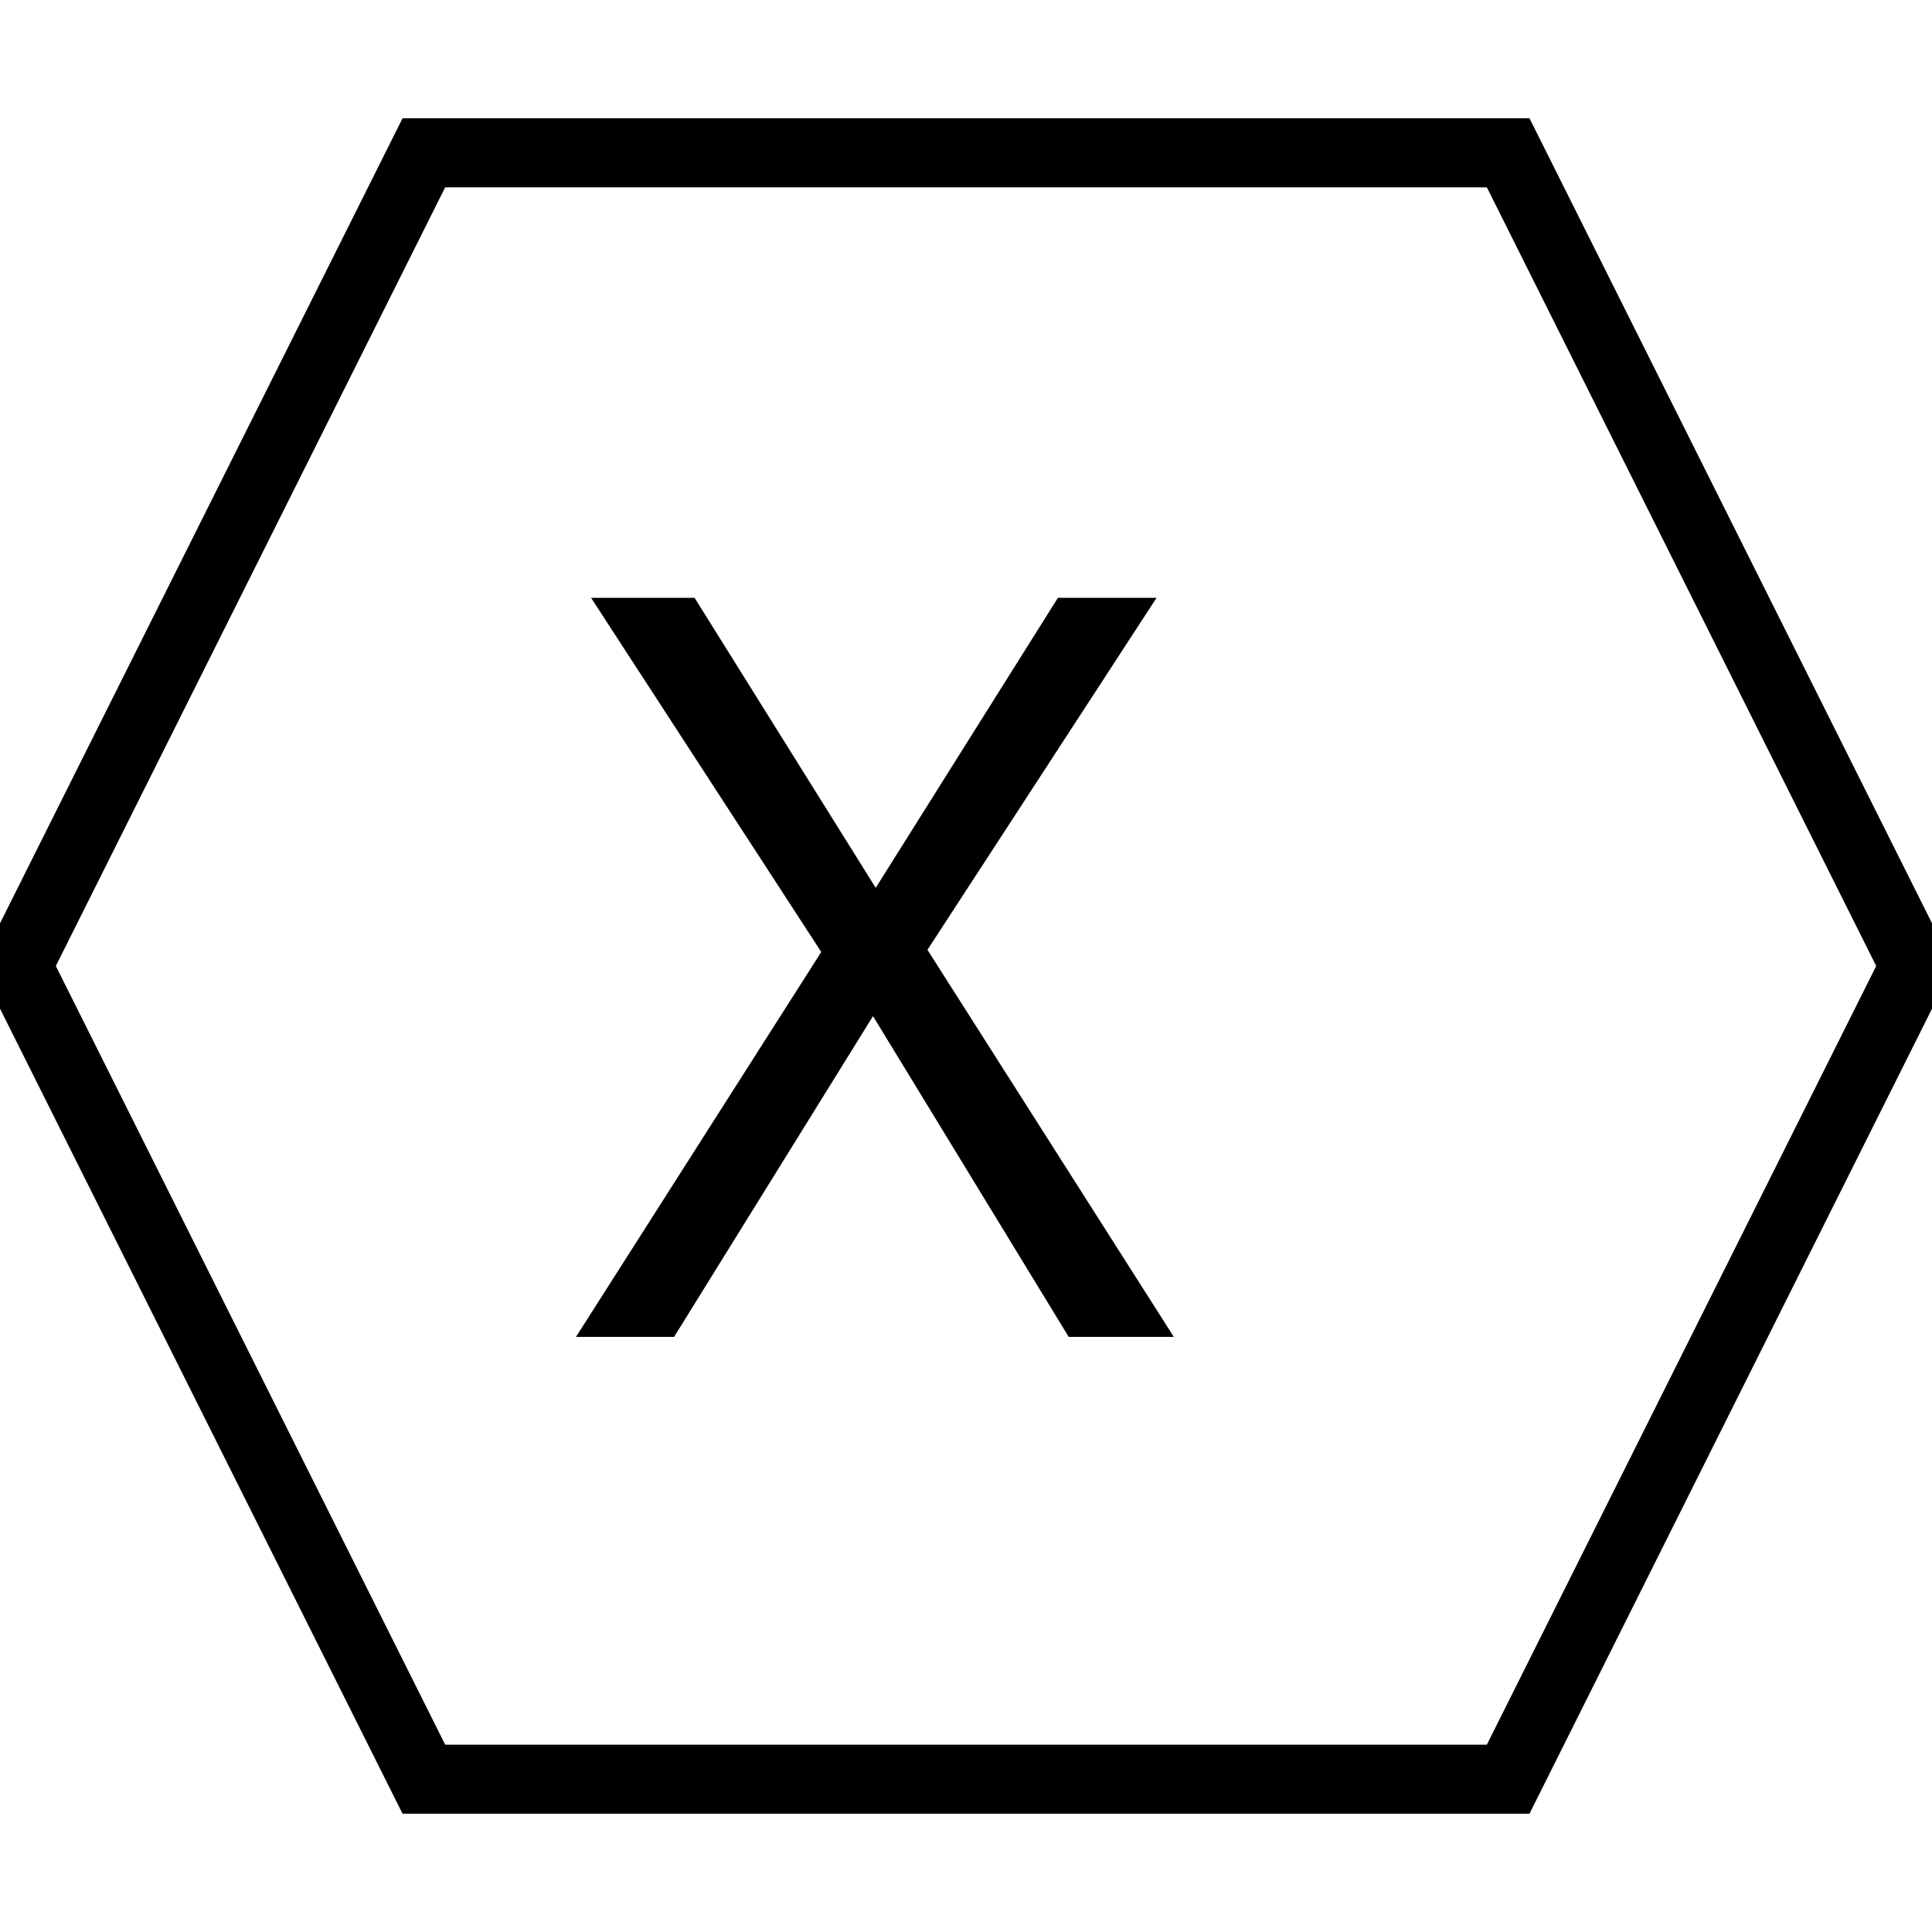
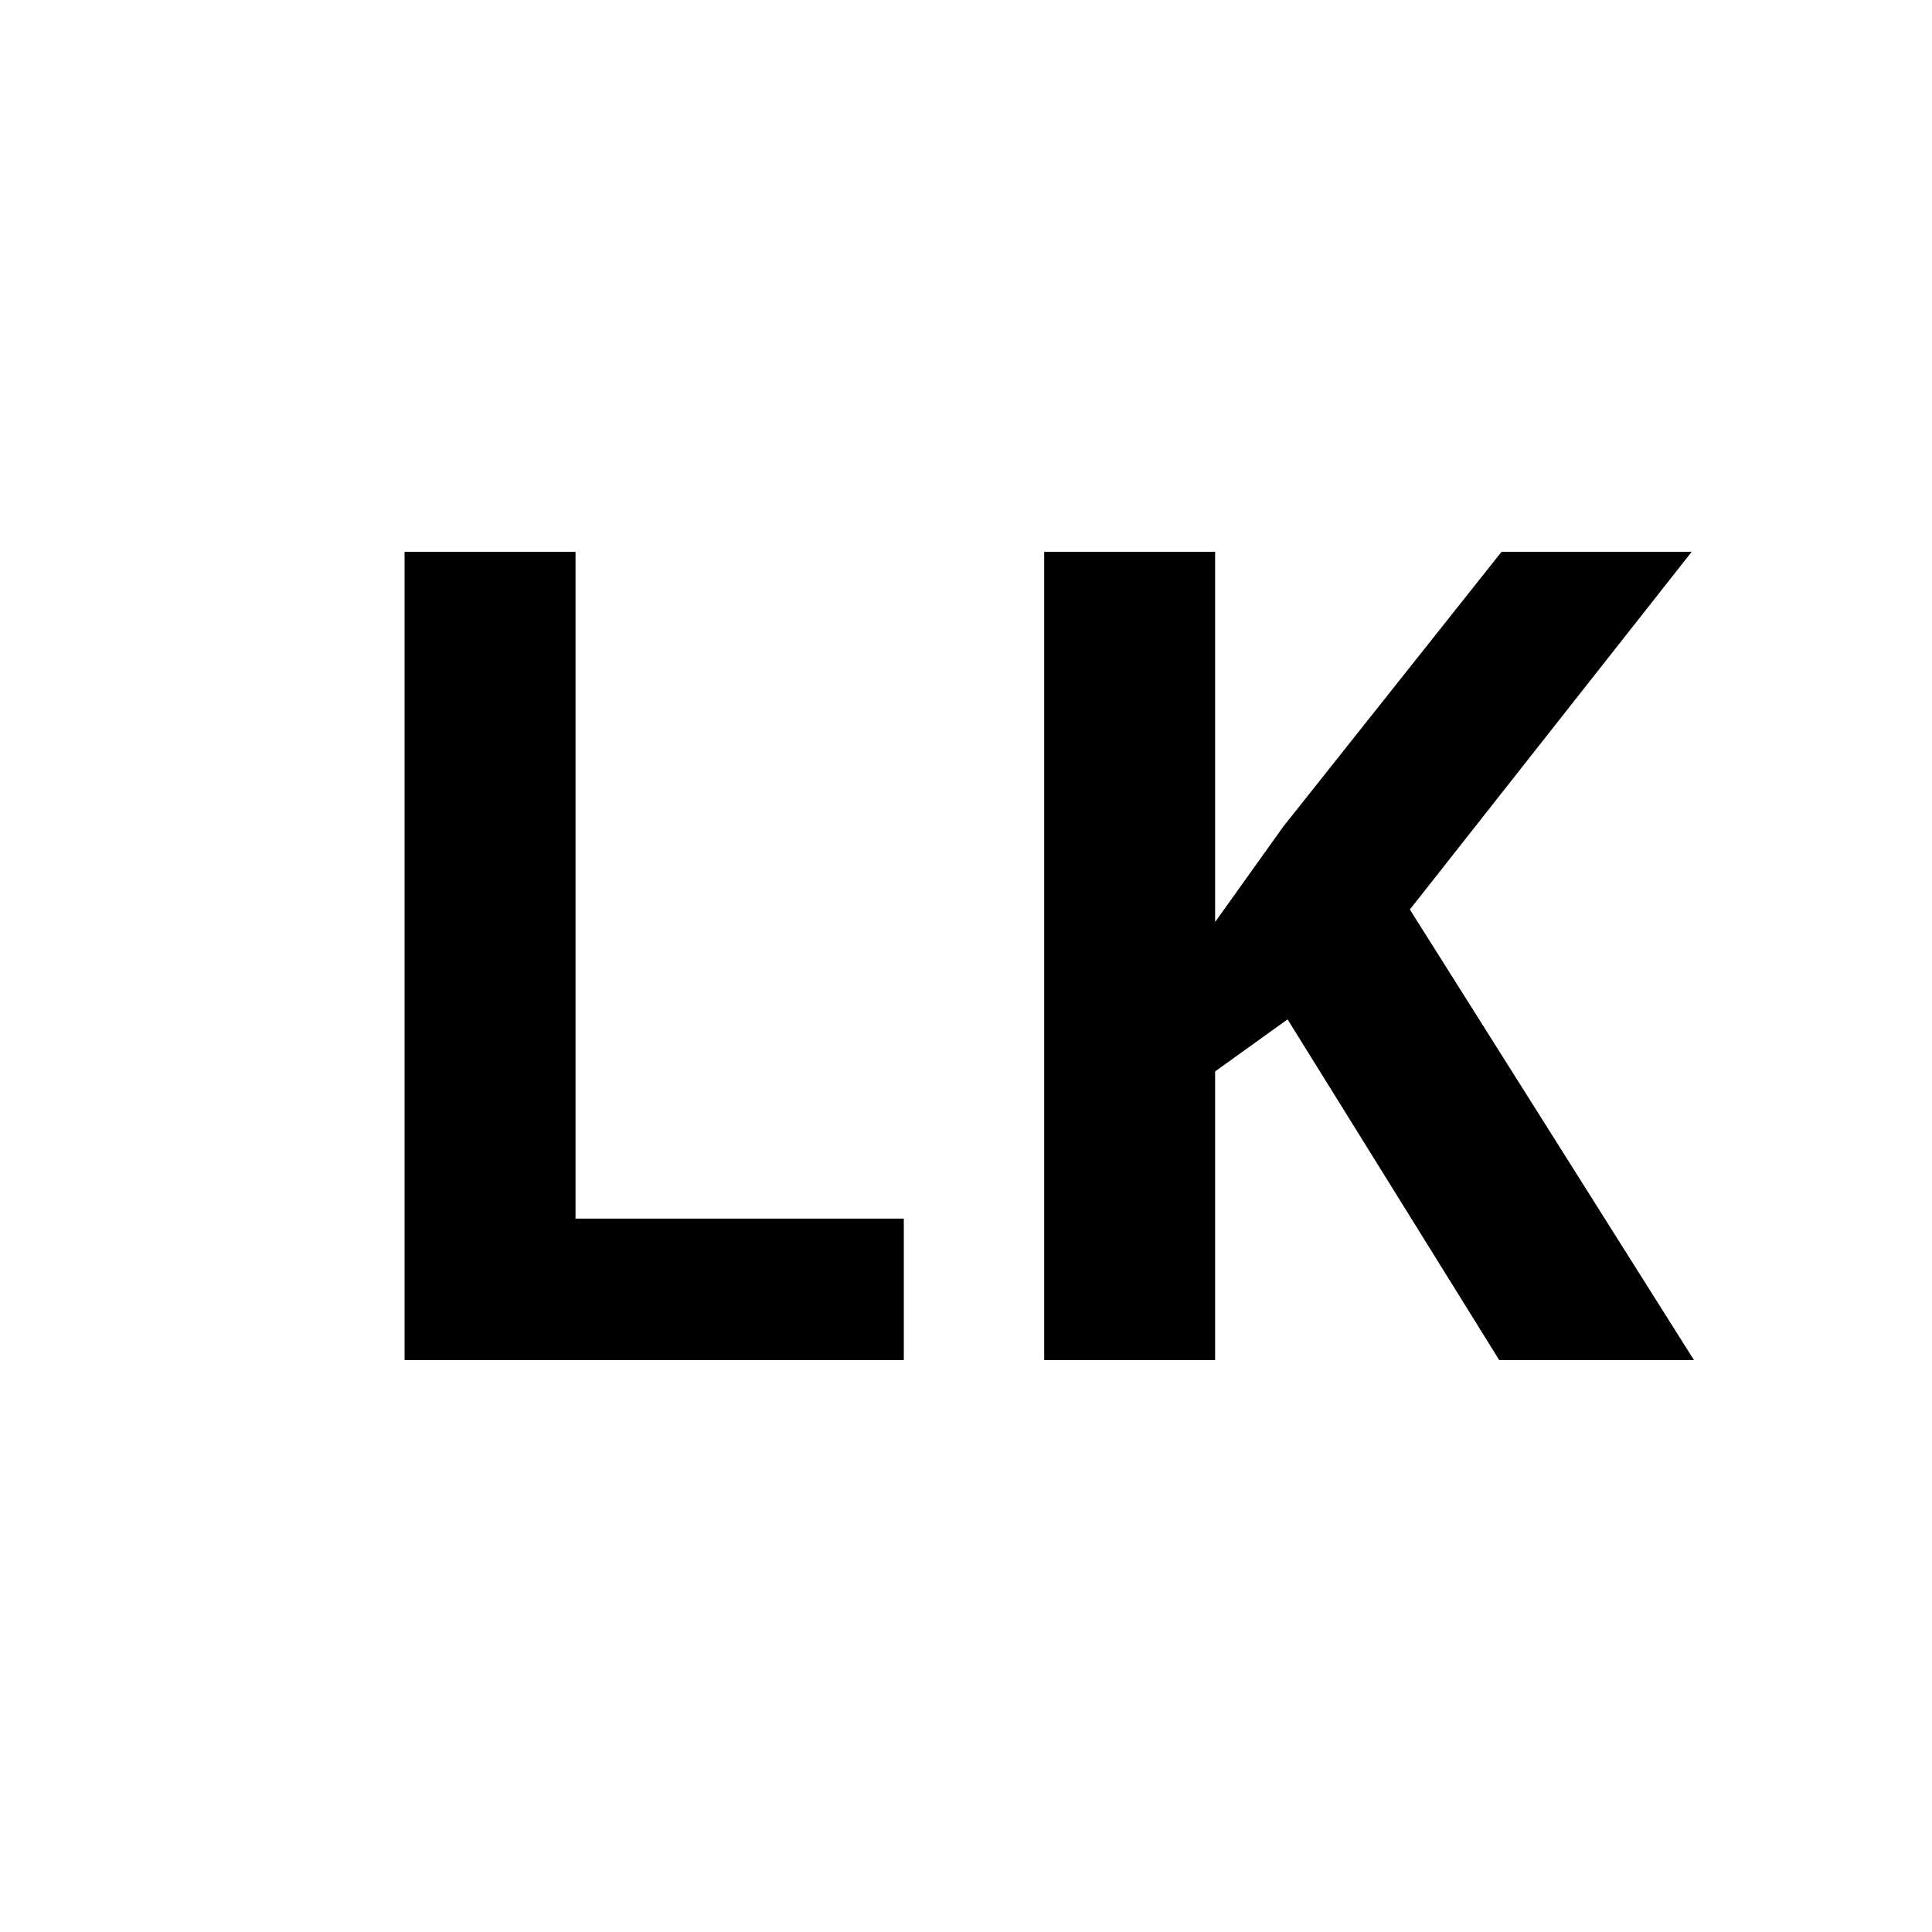
- <svg xmlns="http://www.w3.org/2000/svg" width="56" height="56">
-   <g>
-     <rect fill="#fff" id="canvas_background" height="58" width="58" y="-1" x="-1" />
-     <g display="none" overflow="visible" y="0" x="0" height="100%" width="100%" id="canvasGrid">
-       <rect fill="url(#gridpattern)" stroke-width="0" y="0" x="0" height="100%" width="100%" />
-     </g>
-   </g>
-   <g>
-     <path stroke="#000" id="svg_2" d="m0.5,28l11.786,-23.571l31.429,0l11.786,23.571l-11.786,23.571l-31.429,0l-11.786,-23.571z" stroke-width="2" fill="#fff" />
-     <text transform="matrix(1,0,0,1,0,0) " style="cursor: text;" font-style="normal" font-weight="normal" xml:space="preserve" text-anchor="start" font-family="'Montserrat Black'" font-size="30" id="svg_1" y="38.75" x="16.57" stroke-width="0" stroke="#000" fill="#000000">X</text>
-   </g>
+ <svg xmlns="http://www.w3.org/2000/svg" id="Layer_1" viewBox="0 0 512 512">
+   <defs>
+     <style>.cls-1{fill:#fff;stroke-width:0px;}.cls-2{font-family:CascadiaCodeRoman-Bold, 'Cascadia Code';font-size:300px;font-variation-settings:'wght' 700;font-weight:700;}</style>
+   </defs>
+   <rect class="cls-1" width="512" height="512" />
+   <text class="cls-2" transform="translate(80.22 360.44)">
+     <tspan x="0" y="0">LK</tspan>
+   </text>
</svg>
